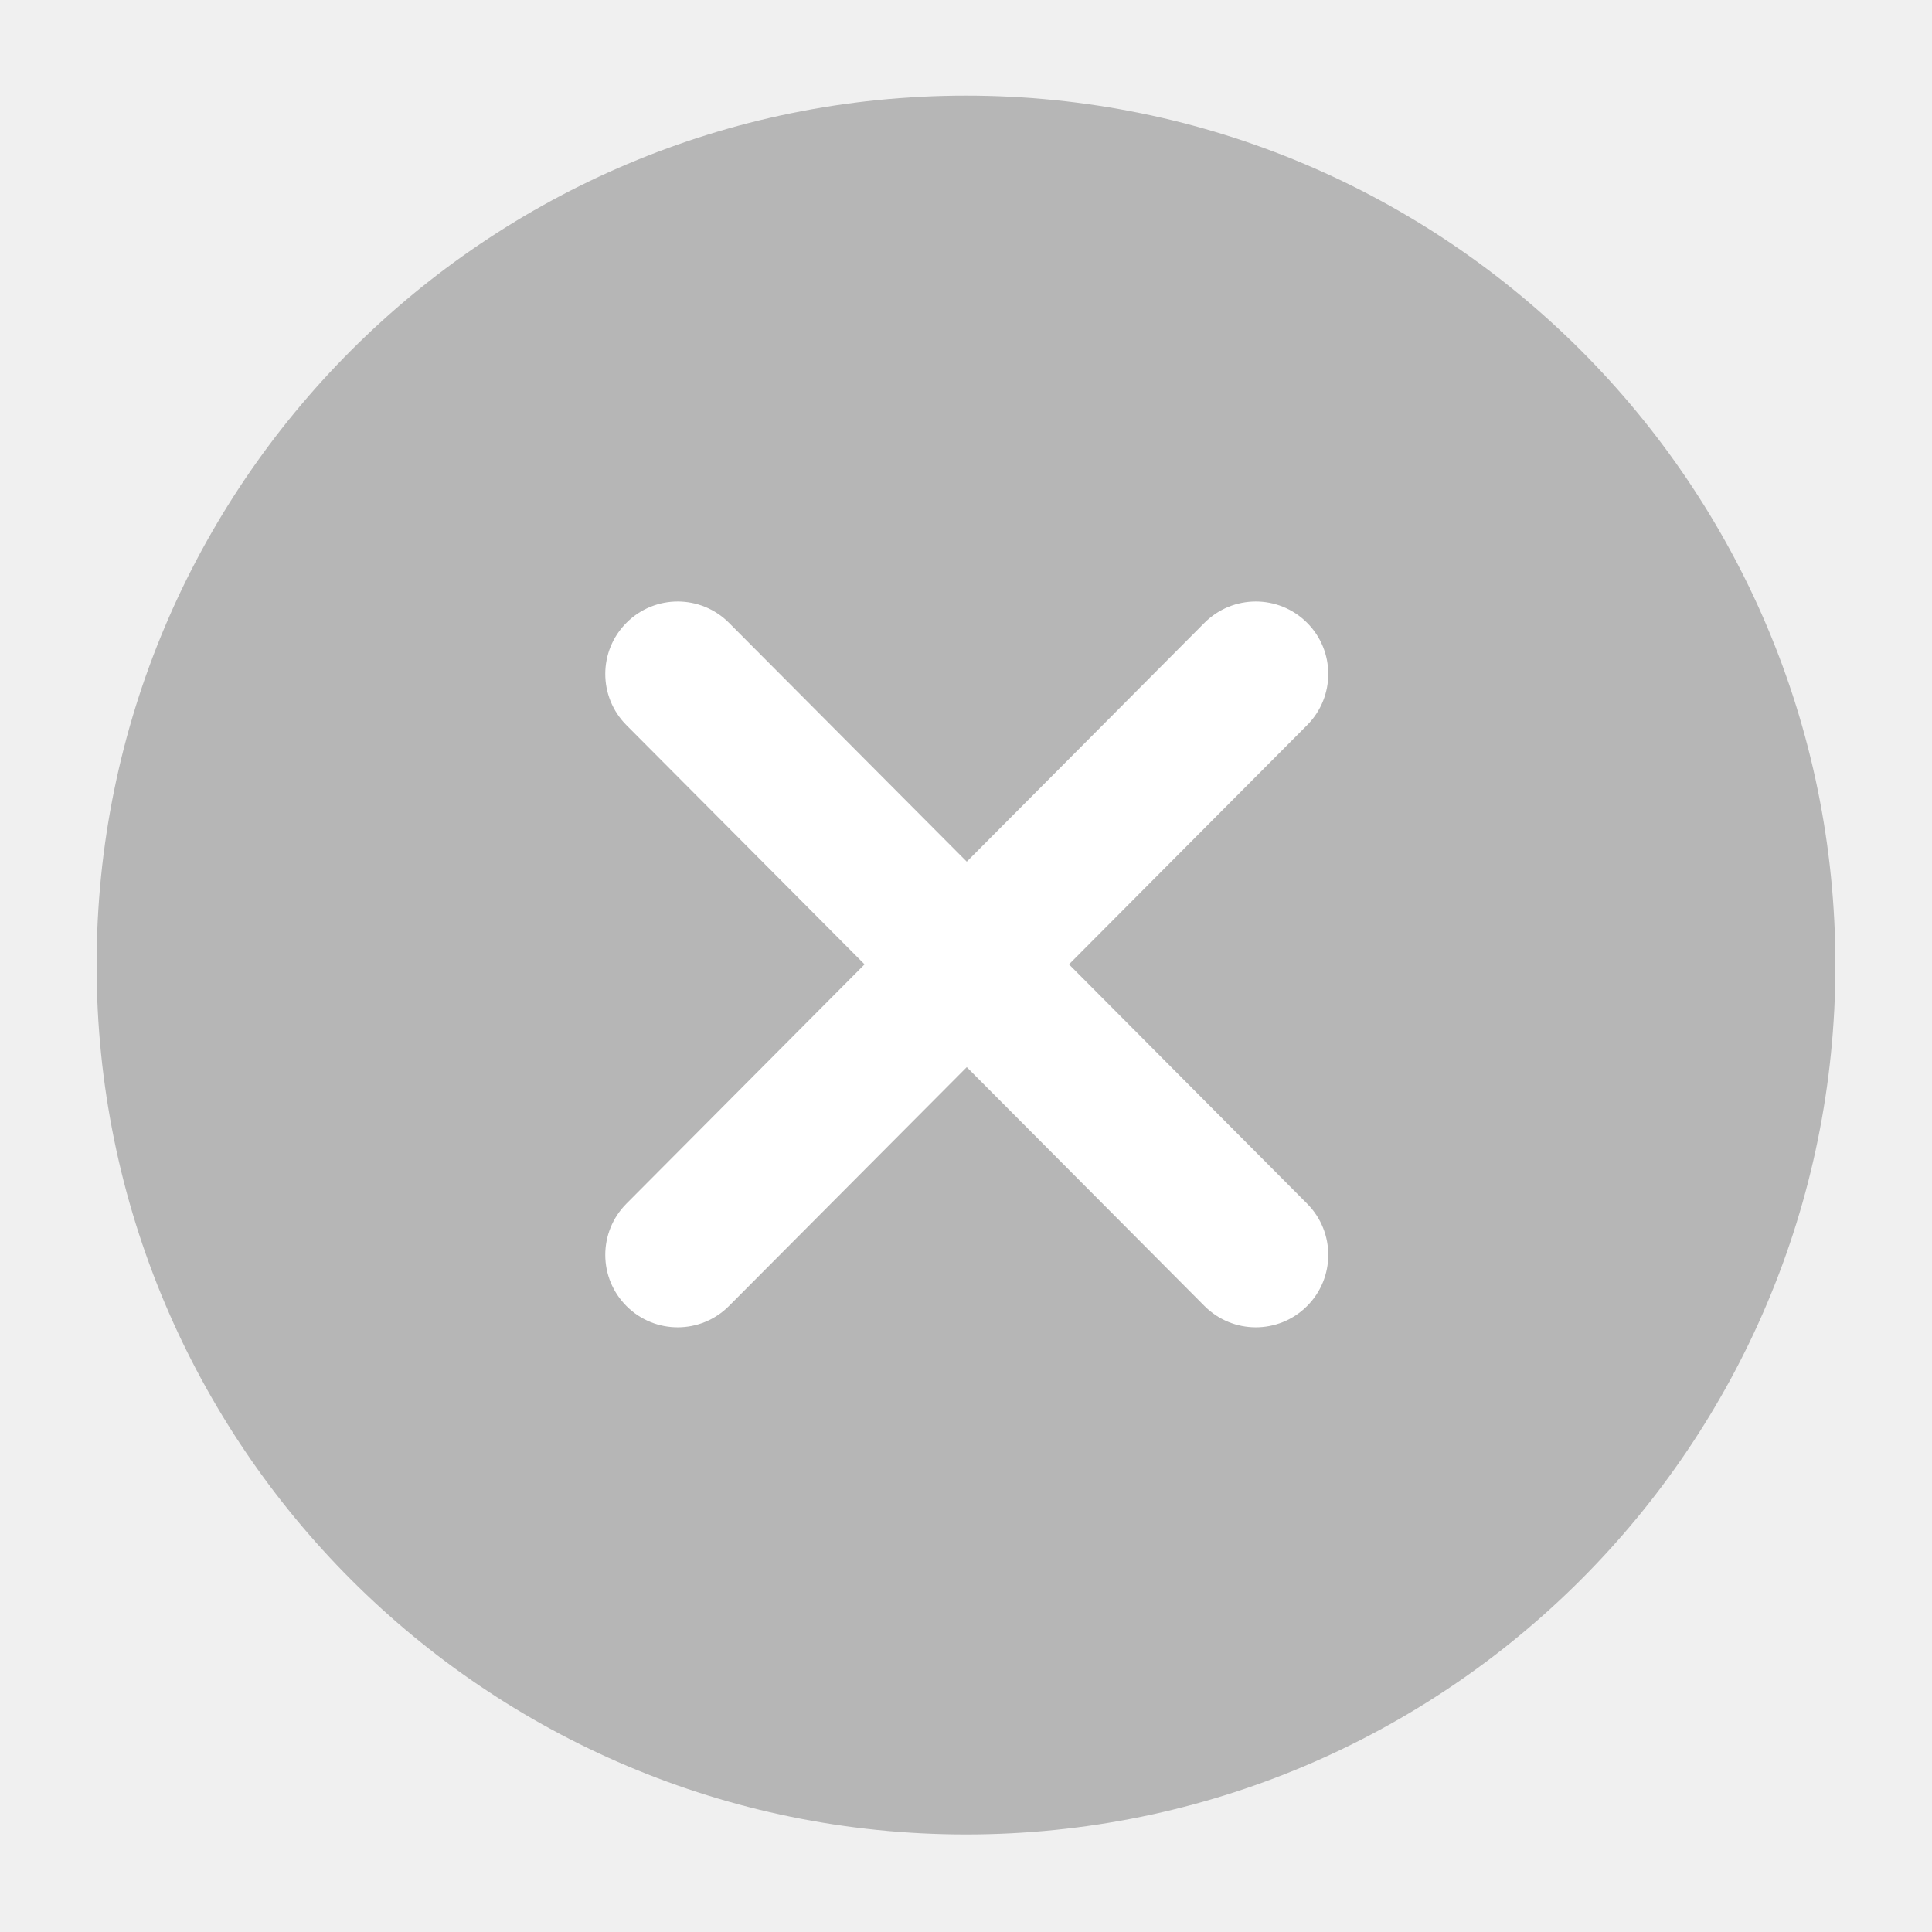
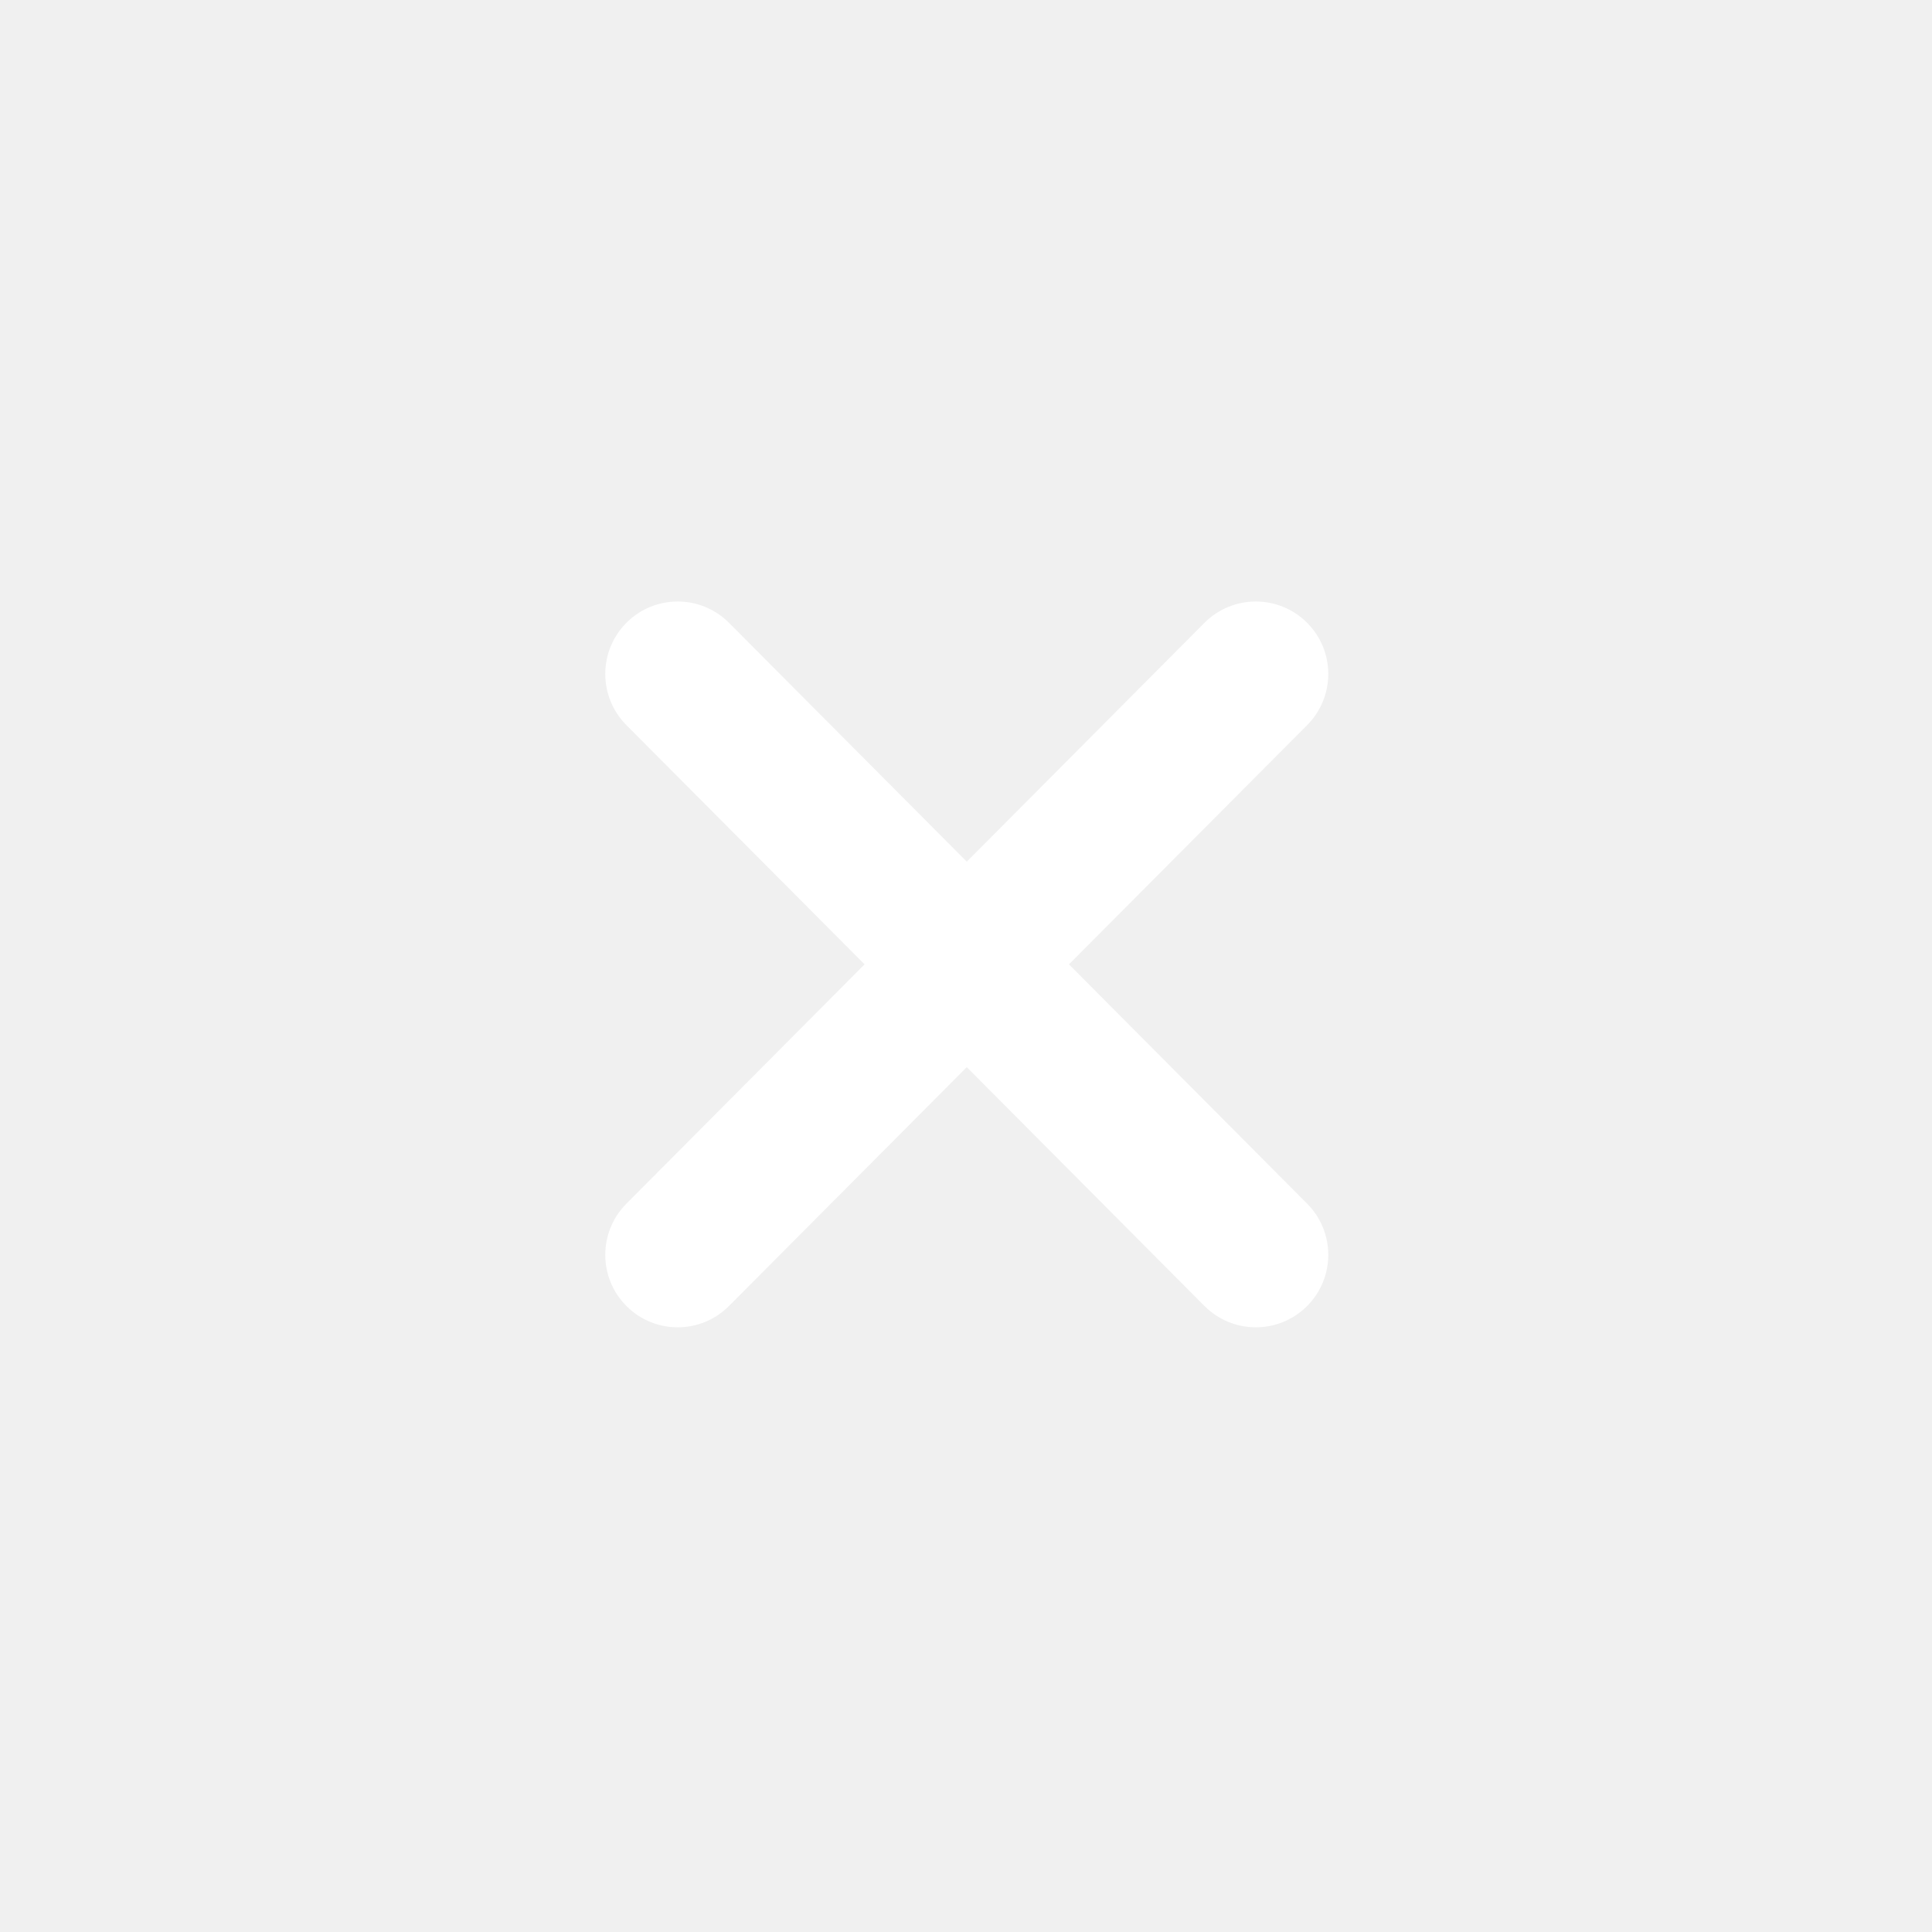
<svg xmlns="http://www.w3.org/2000/svg" width="20" height="20" viewBox="0 0 20 20" fill="none">
-   <path d="M19 9.99C19 14.961 14.971 18.99 10 18.99C5.029 18.99 1 14.961 1 9.99C1 5.02 5.029 0.99 10 0.99C14.971 0.99 19 5.02 19 9.99Z" fill="#B6B6B6" />
  <path fill-rule="evenodd" clip-rule="evenodd" d="M7.547 6.448C7.255 6.154 6.78 6.153 6.487 6.445C6.193 6.737 6.192 7.212 6.484 7.506L8.95 9.983L6.484 12.461C6.192 12.755 6.193 13.23 6.487 13.522C6.78 13.814 7.255 13.813 7.547 13.519L10.008 11.047L12.468 13.519C12.761 13.813 13.235 13.814 13.529 13.522C13.823 13.23 13.824 12.755 13.532 12.461L11.066 9.983L13.532 7.506C13.824 7.212 13.823 6.737 13.529 6.445C13.235 6.153 12.761 6.154 12.468 6.448L10.008 8.92L7.547 6.448Z" fill="white" />
</svg>
